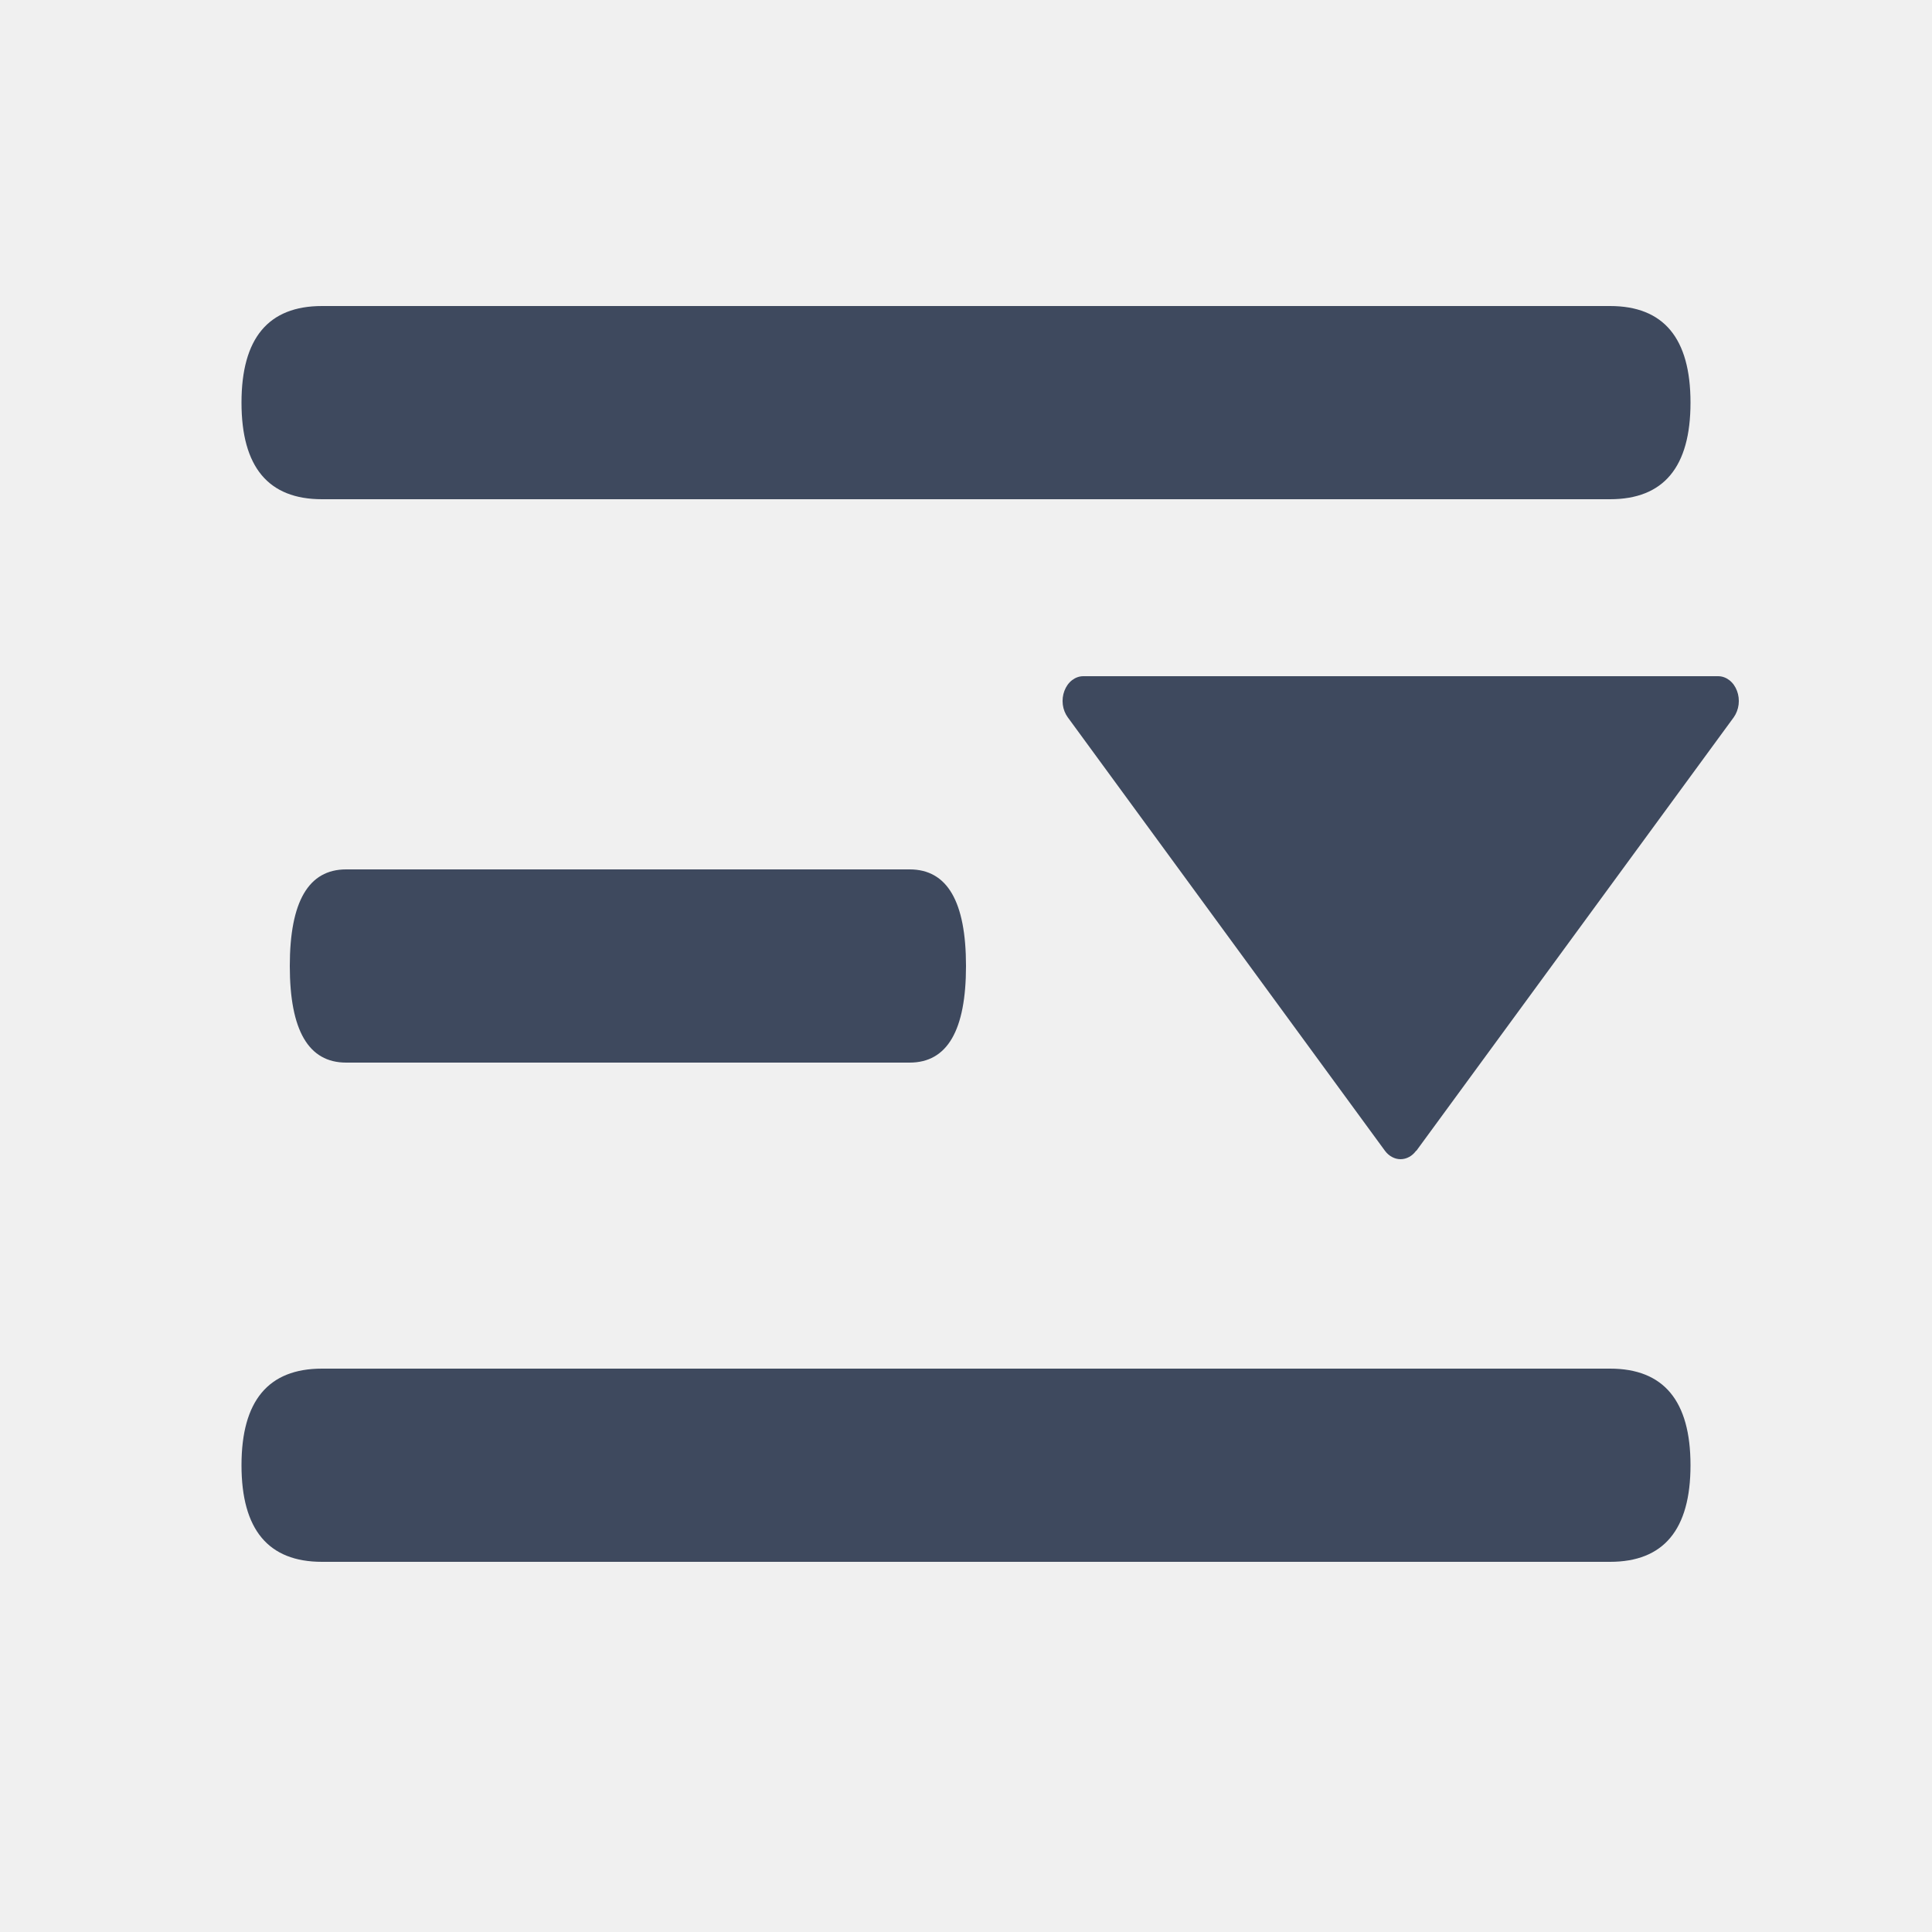
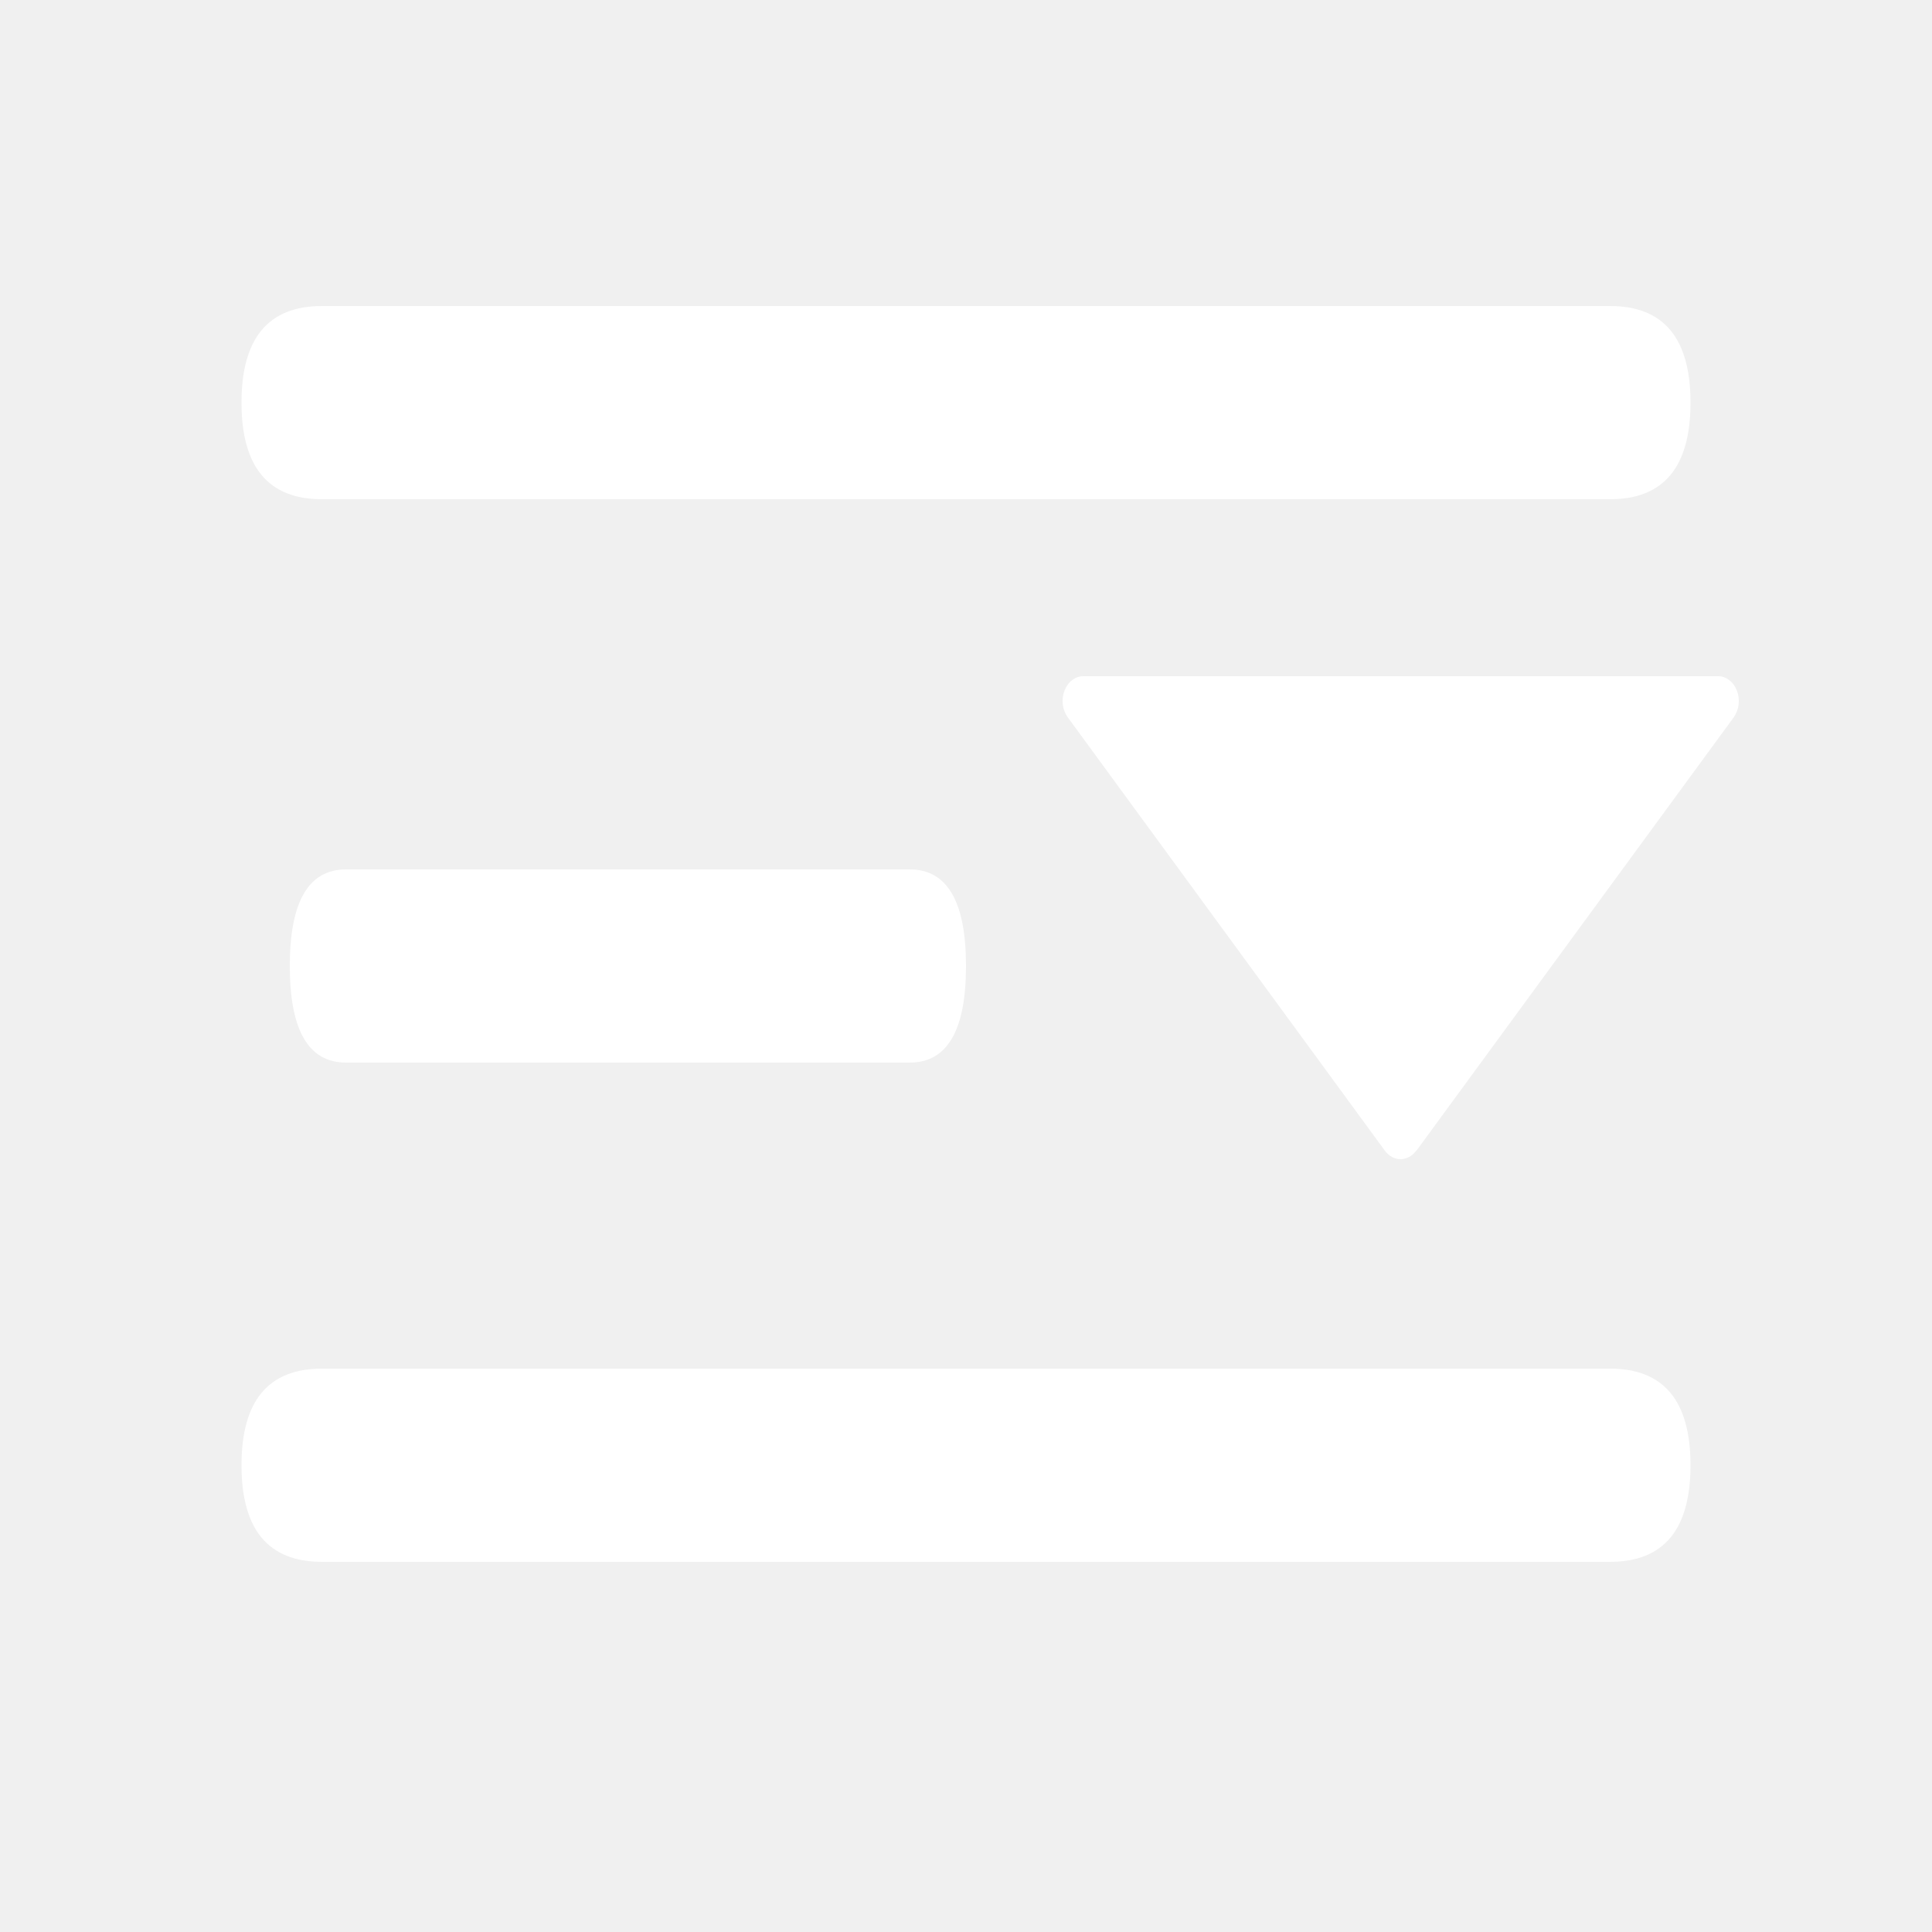
<svg xmlns="http://www.w3.org/2000/svg" width="20" height="20" viewBox="0 0 20 20" fill="none">
-   <path d="M14.662 11.913L17.948 7.425C17.974 7.388 17.992 7.342 17.998 7.294C18.004 7.245 17.998 7.195 17.981 7.151C17.964 7.106 17.937 7.068 17.902 7.041C17.868 7.015 17.828 7 17.786 7H11.214C11.172 7 11.132 7.015 11.098 7.041C11.063 7.068 11.036 7.106 11.019 7.151C11.002 7.195 10.996 7.245 11.002 7.294C11.008 7.342 11.026 7.388 11.053 7.425L14.337 11.913C14.357 11.94 14.382 11.962 14.41 11.977C14.438 11.992 14.468 12 14.498 12C14.529 12 14.559 11.992 14.587 11.977C14.615 11.962 14.639 11.94 14.659 11.913H14.662Z" fill="#3E495E" />
-   <path d="M3.333 3.168H16.667C17.222 3.168 17.5 3.501 17.5 4.168C17.5 4.835 17.222 5.168 16.667 5.168H3.333C2.778 5.168 2.5 4.835 2.5 4.168C2.5 3.501 2.778 3.168 3.333 3.168Z" fill="#3E495E" />
-   <path d="M3.333 14.168H16.667C17.222 14.168 17.5 14.501 17.5 15.168C17.5 15.835 17.222 16.168 16.667 16.168H3.333C2.778 16.168 2.5 15.835 2.5 15.168C2.5 14.501 2.778 14.168 3.333 14.168Z" fill="#3E495E" />
-   <path d="M3.583 9H9.417C9.806 9 10 9.333 10 10C10 10.667 9.806 11 9.417 11H3.583C3.194 11 3 10.667 3 10C3 9.333 3.194 9 3.583 9Z" fill="#3E495E" />
+   <path d="M14.662 11.913L17.948 7.425C17.974 7.388 17.992 7.342 17.998 7.294C18.004 7.245 17.998 7.195 17.981 7.151C17.964 7.106 17.937 7.068 17.902 7.041C17.868 7.015 17.828 7 17.786 7H11.214C11.172 7 11.132 7.015 11.098 7.041C11.063 7.068 11.036 7.106 11.019 7.151C11.002 7.195 10.996 7.245 11.002 7.294C11.008 7.342 11.026 7.388 11.053 7.425L14.337 11.913C14.357 11.94 14.382 11.962 14.41 11.977C14.438 11.992 14.468 12 14.498 12C14.529 12 14.559 11.992 14.587 11.977C14.615 11.962 14.639 11.94 14.659 11.913H14.662Z" fill="#FFF" />
+   <path d="M3.333 3.168H16.667C17.222 3.168 17.5 3.501 17.5 4.168C17.5 4.835 17.222 5.168 16.667 5.168H3.333C2.778 5.168 2.5 4.835 2.5 4.168C2.5 3.501 2.778 3.168 3.333 3.168Z" fill="#FFF" />
+   <path d="M3.333 14.168H16.667C17.222 14.168 17.5 14.501 17.5 15.168C17.5 15.835 17.222 16.168 16.667 16.168H3.333C2.778 16.168 2.5 15.835 2.5 15.168C2.5 14.501 2.778 14.168 3.333 14.168Z" fill="#FFF" />
+   <path d="M3.583 9H9.417C9.806 9 10 9.333 10 10C10 10.667 9.806 11 9.417 11H3.583C3.194 11 3 10.667 3 10C3 9.333 3.194 9 3.583 9Z" fill="#FFF" />
</svg>
